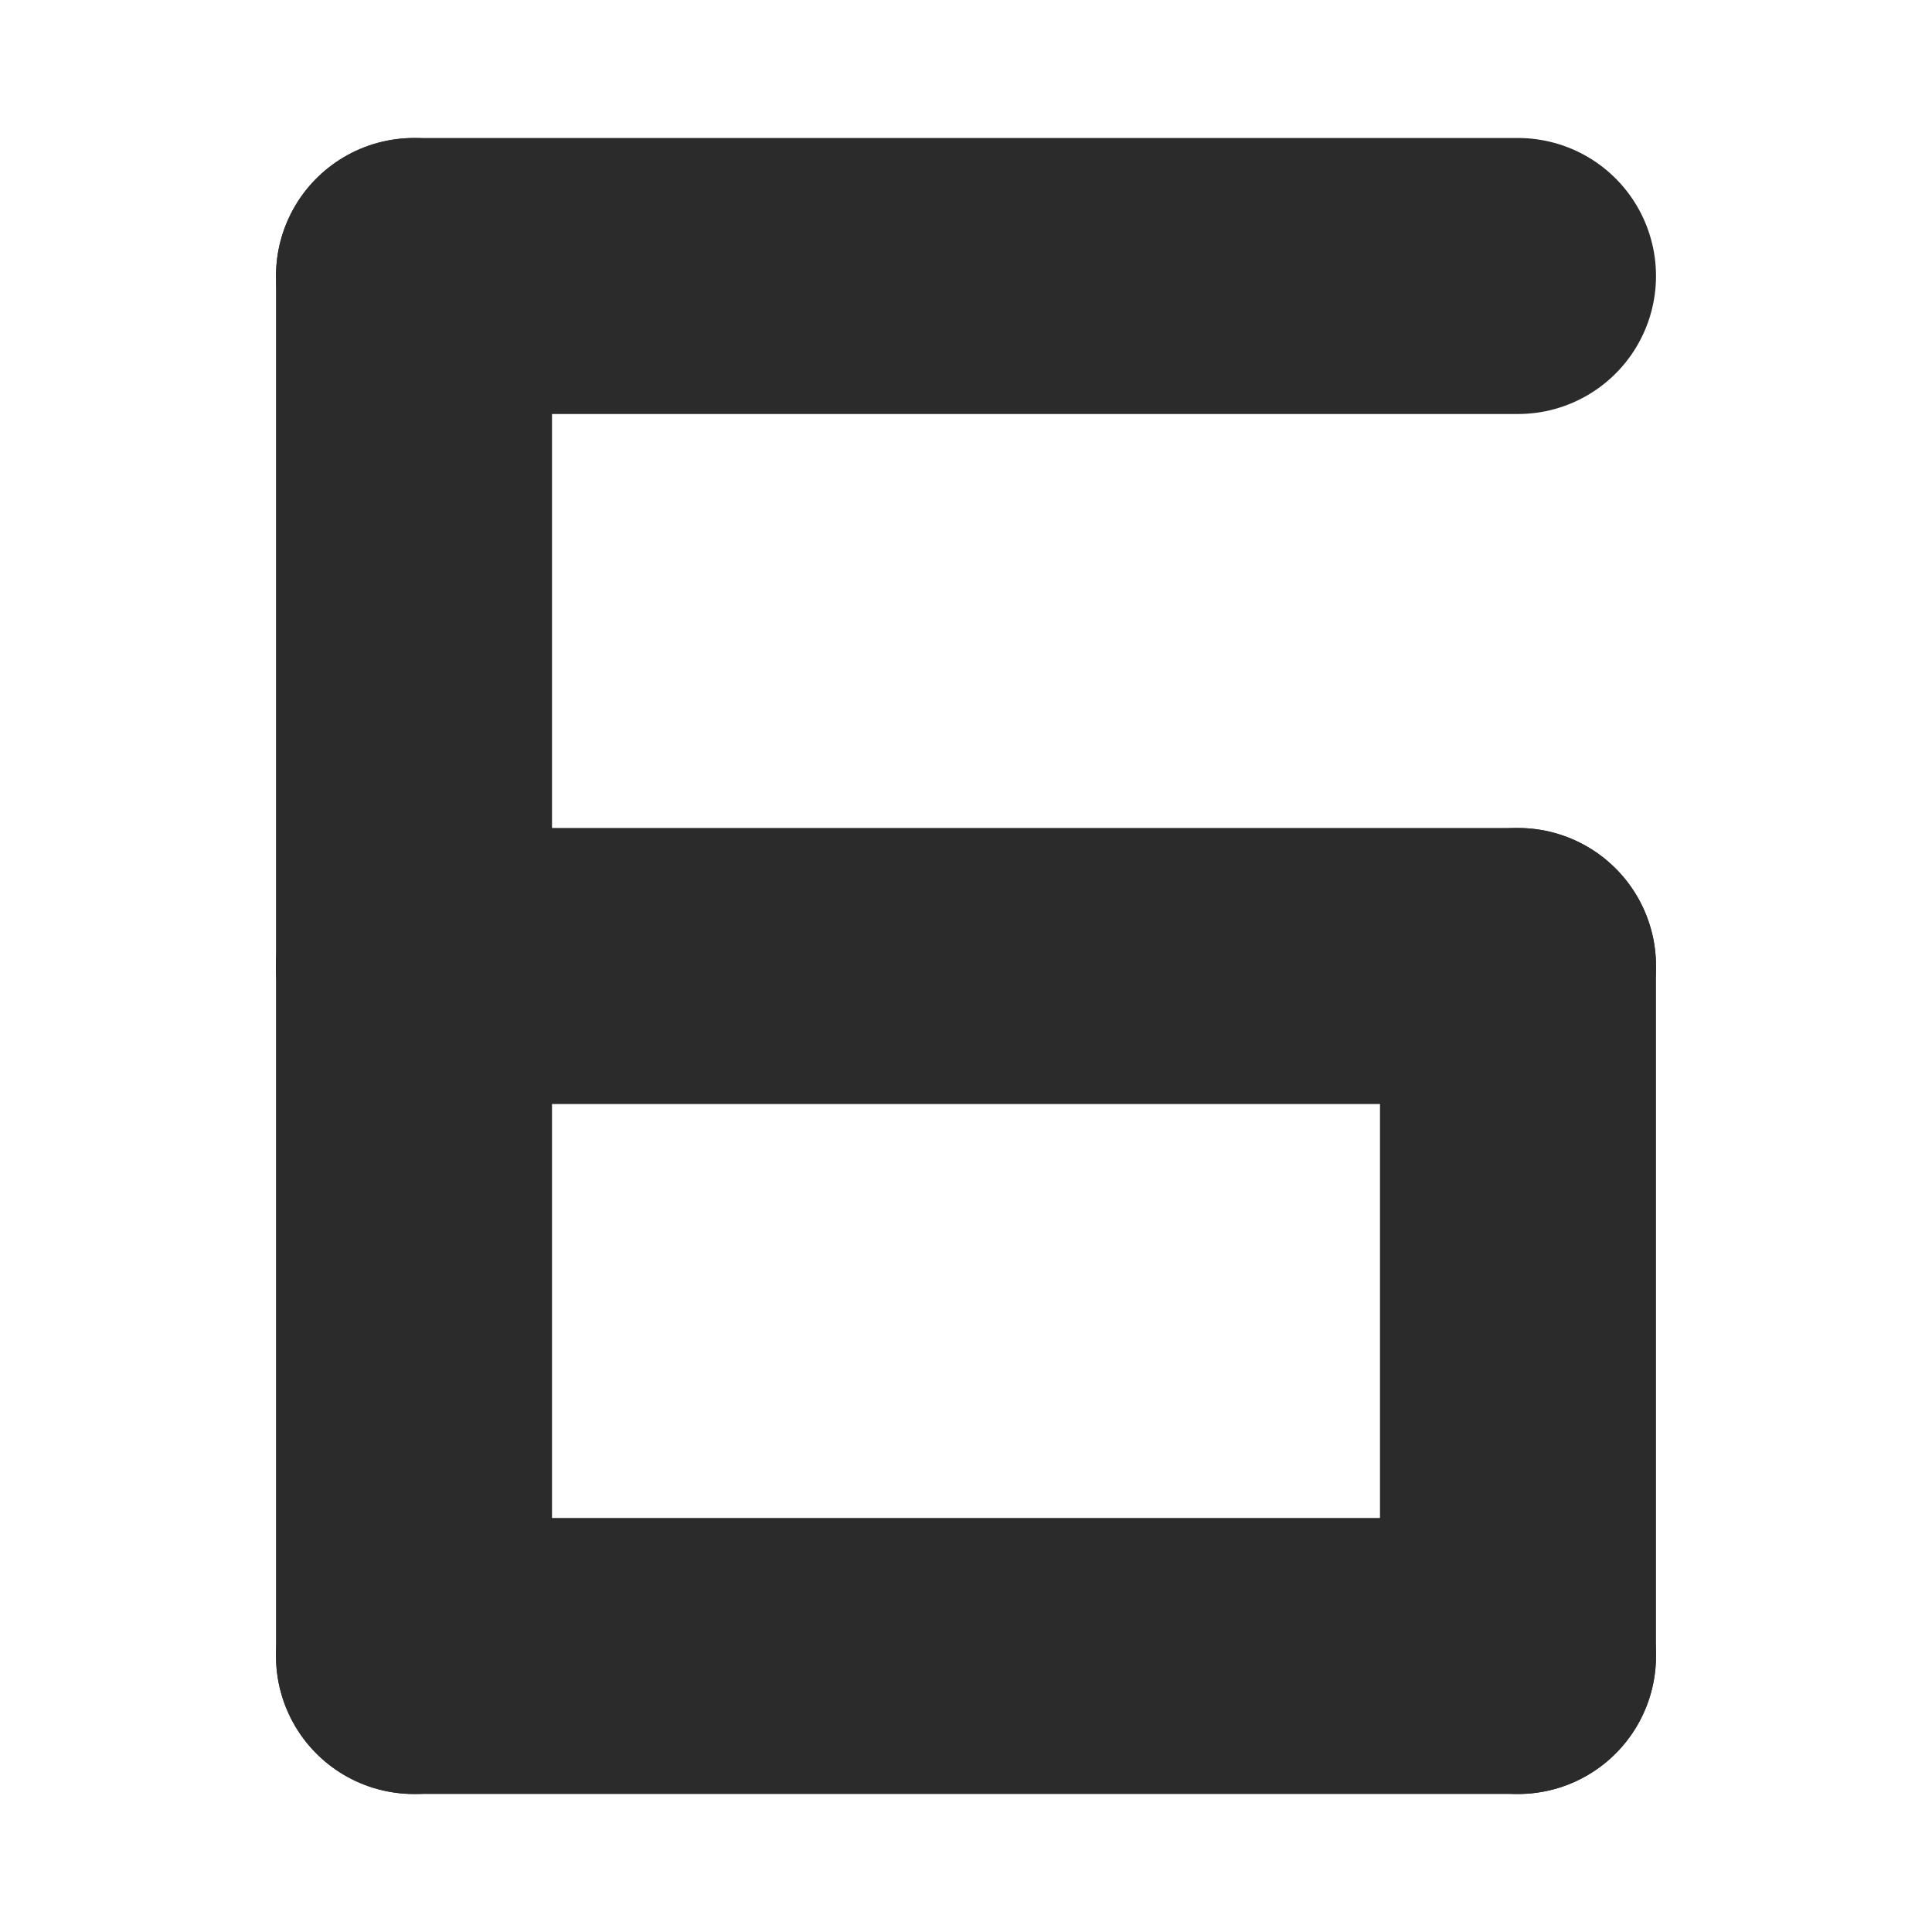
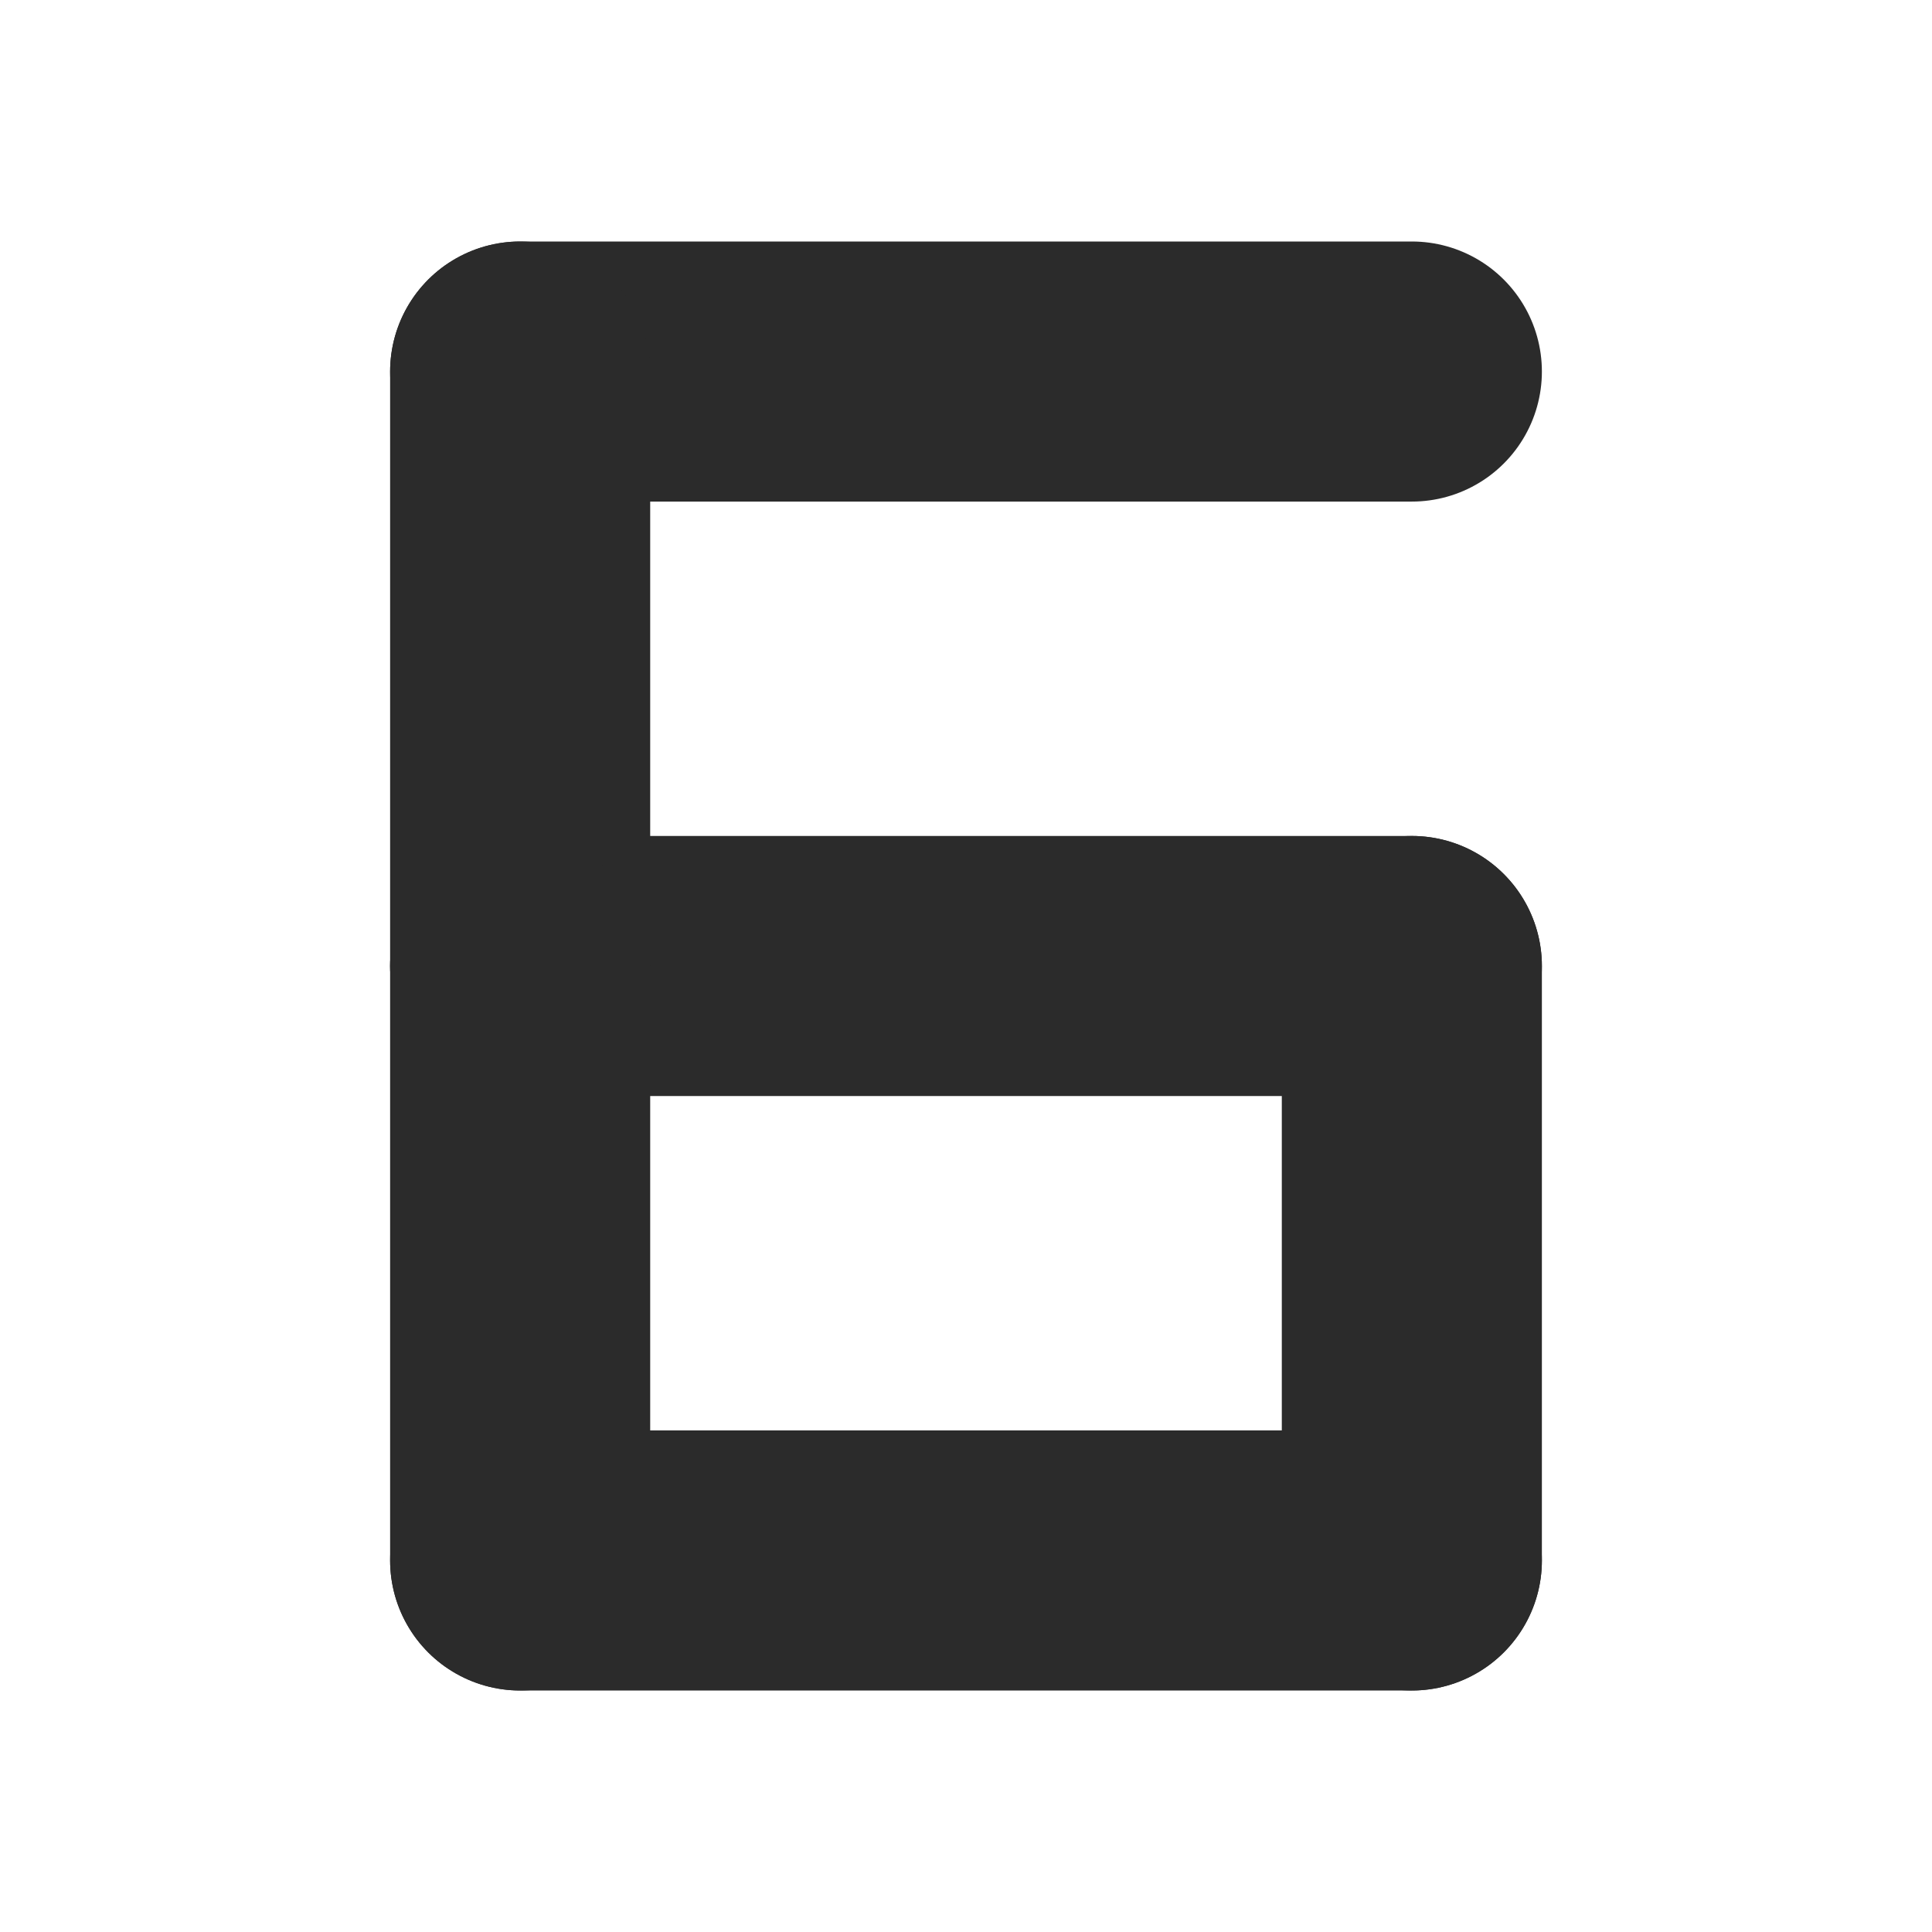
- <svg xmlns="http://www.w3.org/2000/svg" width="28" height="28" viewBox="0 0 28 28">
-   <g stroke="#2b2b2b" stroke-width="4" stroke-linecap="round" fill="none">
-     <line x1="6" y1="4" x2="22" y2="4" />
-     <line x1="6" y1="4" x2="6" y2="14" />
-     <line x1="6" y1="14" x2="22" y2="14" />
-     <line x1="6" y1="14" x2="6" y2="24" />
-     <line x1="22" y1="14" x2="22" y2="24" />
-     <line x1="6" y1="24" x2="22" y2="24" />
+ <svg xmlns="http://www.w3.org/2000/svg" width="26" height="26" viewBox="0 0 26 26">
+   <g stroke="#2b2b2b" stroke-width="3.5" stroke-linecap="round" fill="none">
+     <line x1="7" y1="5" x2="19" y2="5" />
+     <line x1="7" y1="5" x2="7" y2="13" />
+     <line x1="7" y1="13" x2="19" y2="13" />
+     <line x1="7" y1="13" x2="7" y2="21" />
+     <line x1="19" y1="13" x2="19" y2="21" />
+     <line x1="7" y1="21" x2="19" y2="21" />
  </g>
</svg>
